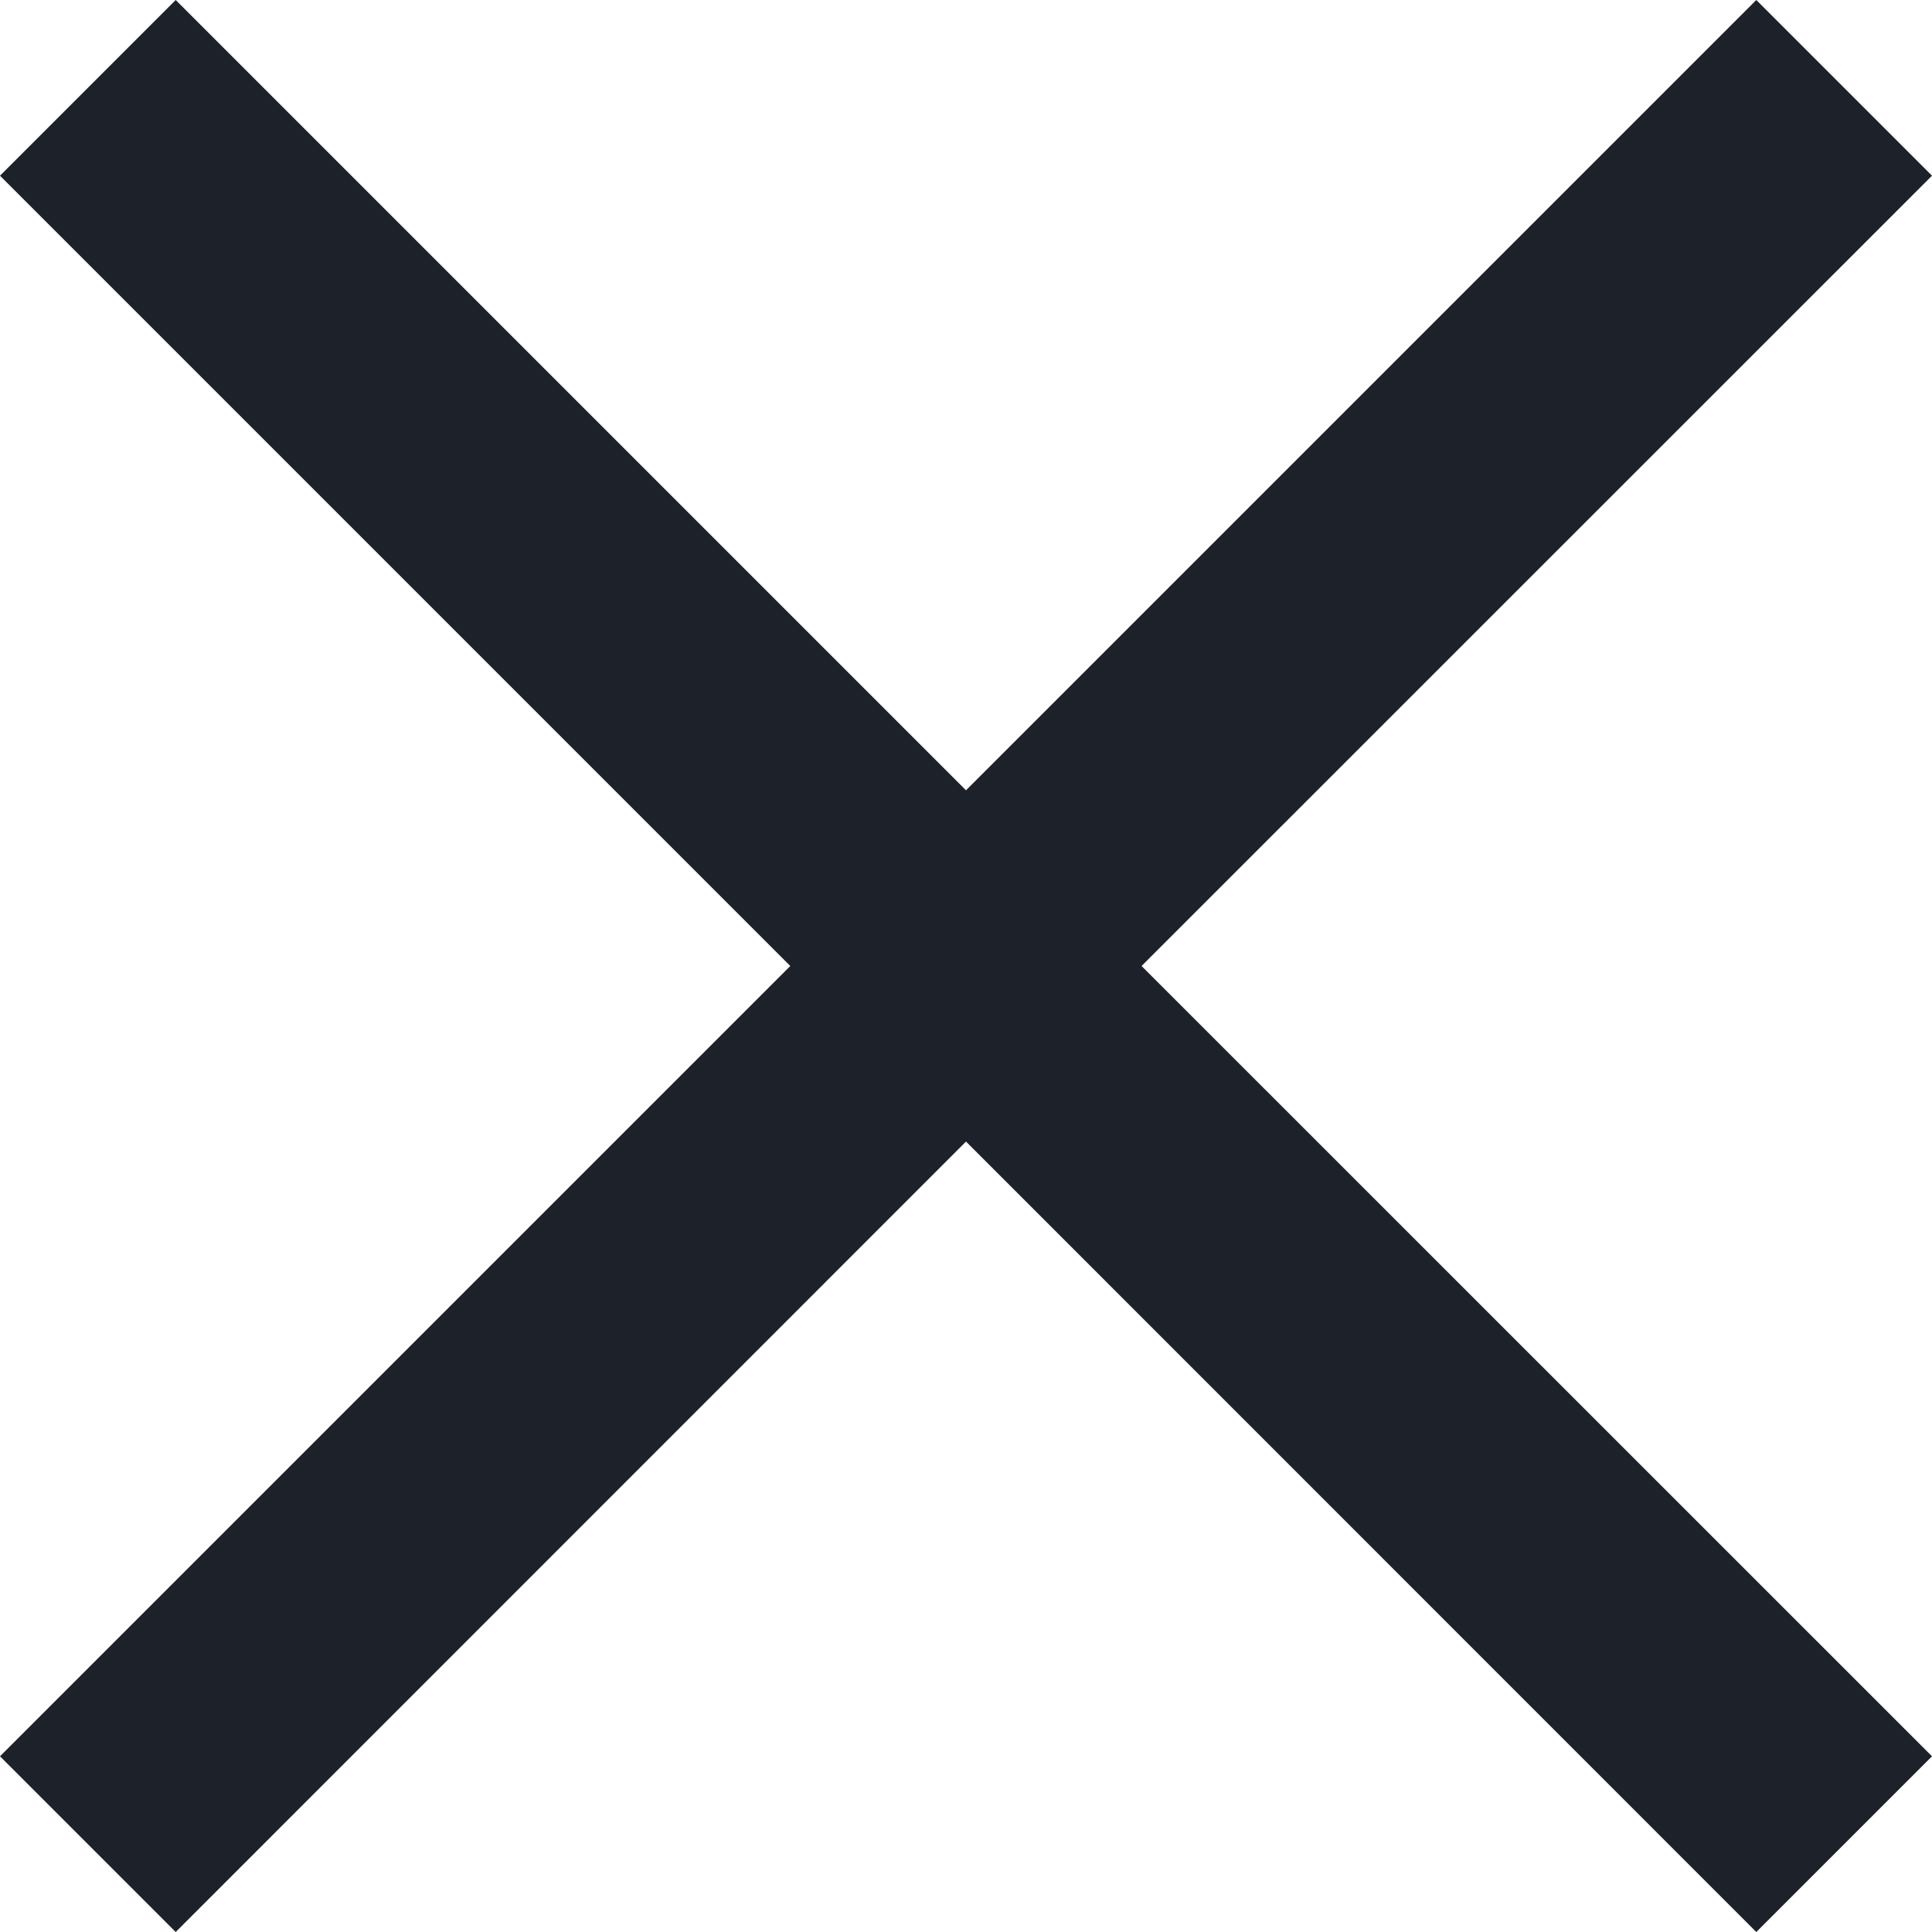
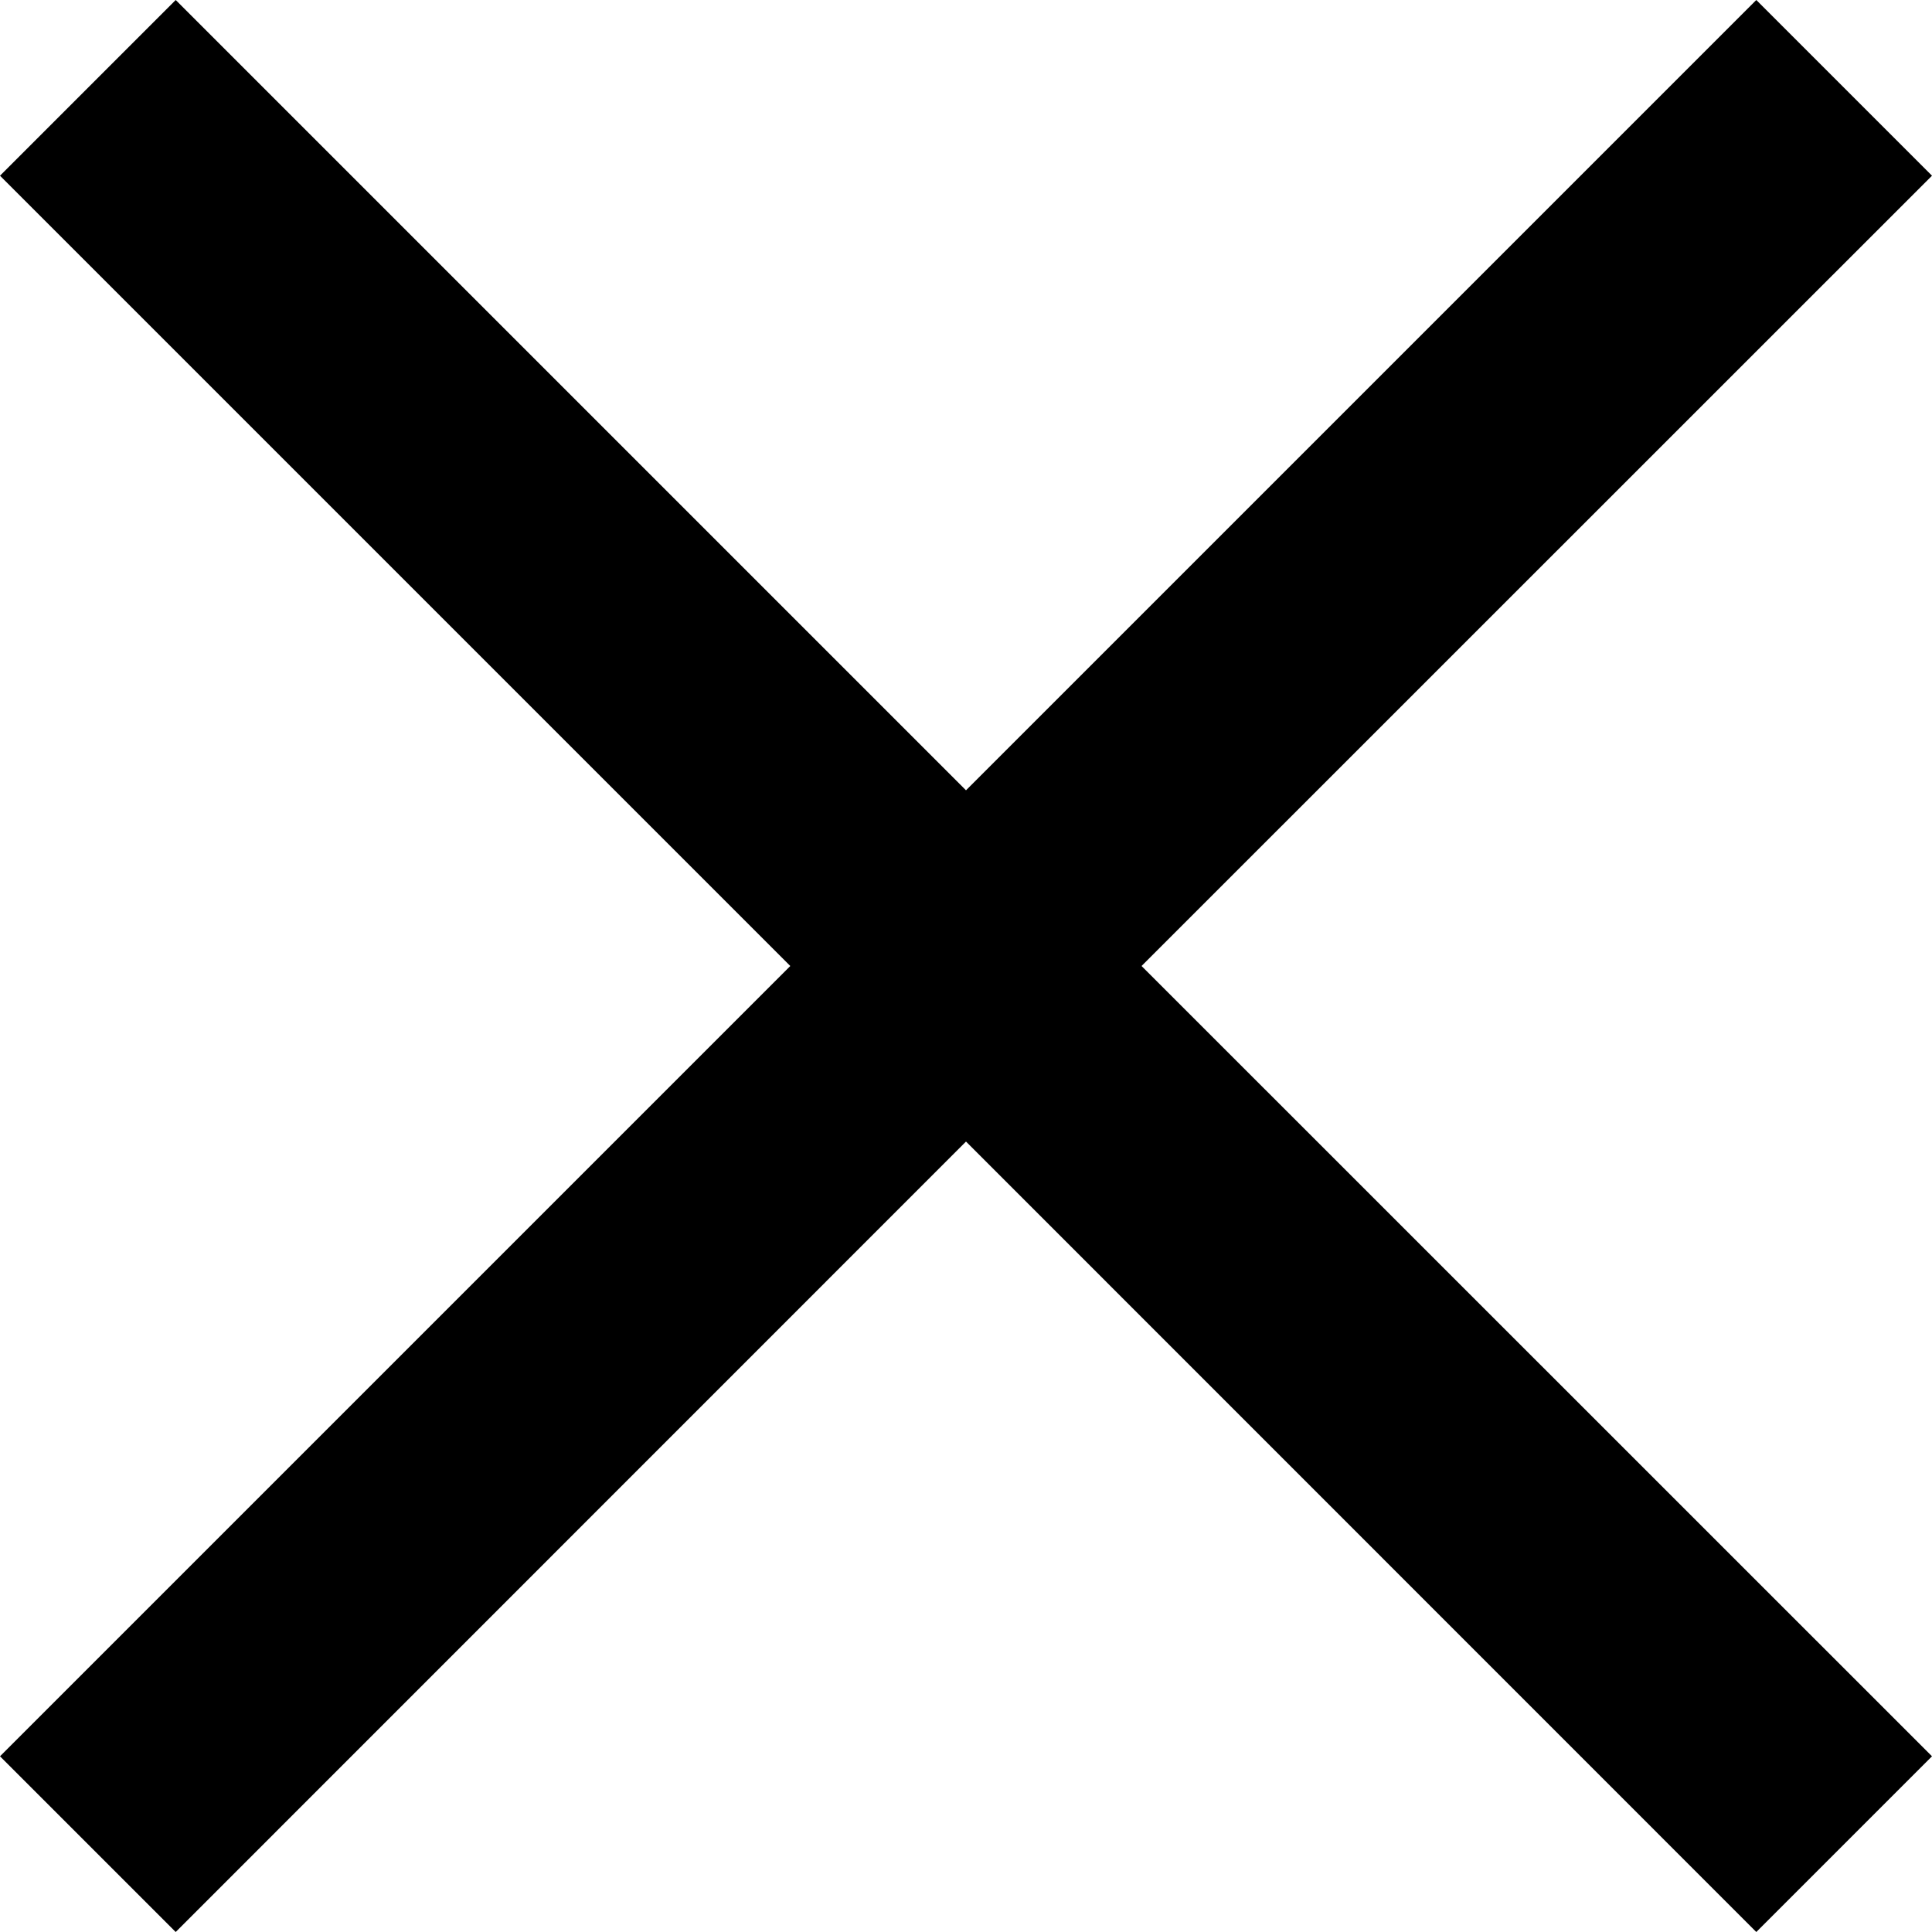
<svg xmlns="http://www.w3.org/2000/svg" preserveAspectRatio="none" overflow="visible" style="display: block;" width="12.964" height="12.964" viewBox="0 0 12.964 12.964" fill="none">
-   <path id="Vector" fill-rule="evenodd" clip-rule="evenodd" d="M5.303 6.482L4.96705e-07 1.179L1.179 0L6.482 5.303L11.785 0L12.964 1.179L7.66 6.482L12.964 11.785L11.785 12.964L6.482 7.66L1.179 12.964L0 11.785L5.303 6.482Z" fill="#1D2129" />
+   <path id="Vector" fill-rule="evenodd" clip-rule="evenodd" d="M5.303 6.482L4.96705e-07 1.179L1.179 0L6.482 5.303L11.785 0L12.964 1.179L7.66 6.482L12.964 11.785L11.785 12.964L6.482 7.66L1.179 12.964L0 11.785L5.303 6.482Z" fill="currentColor" />
</svg>
